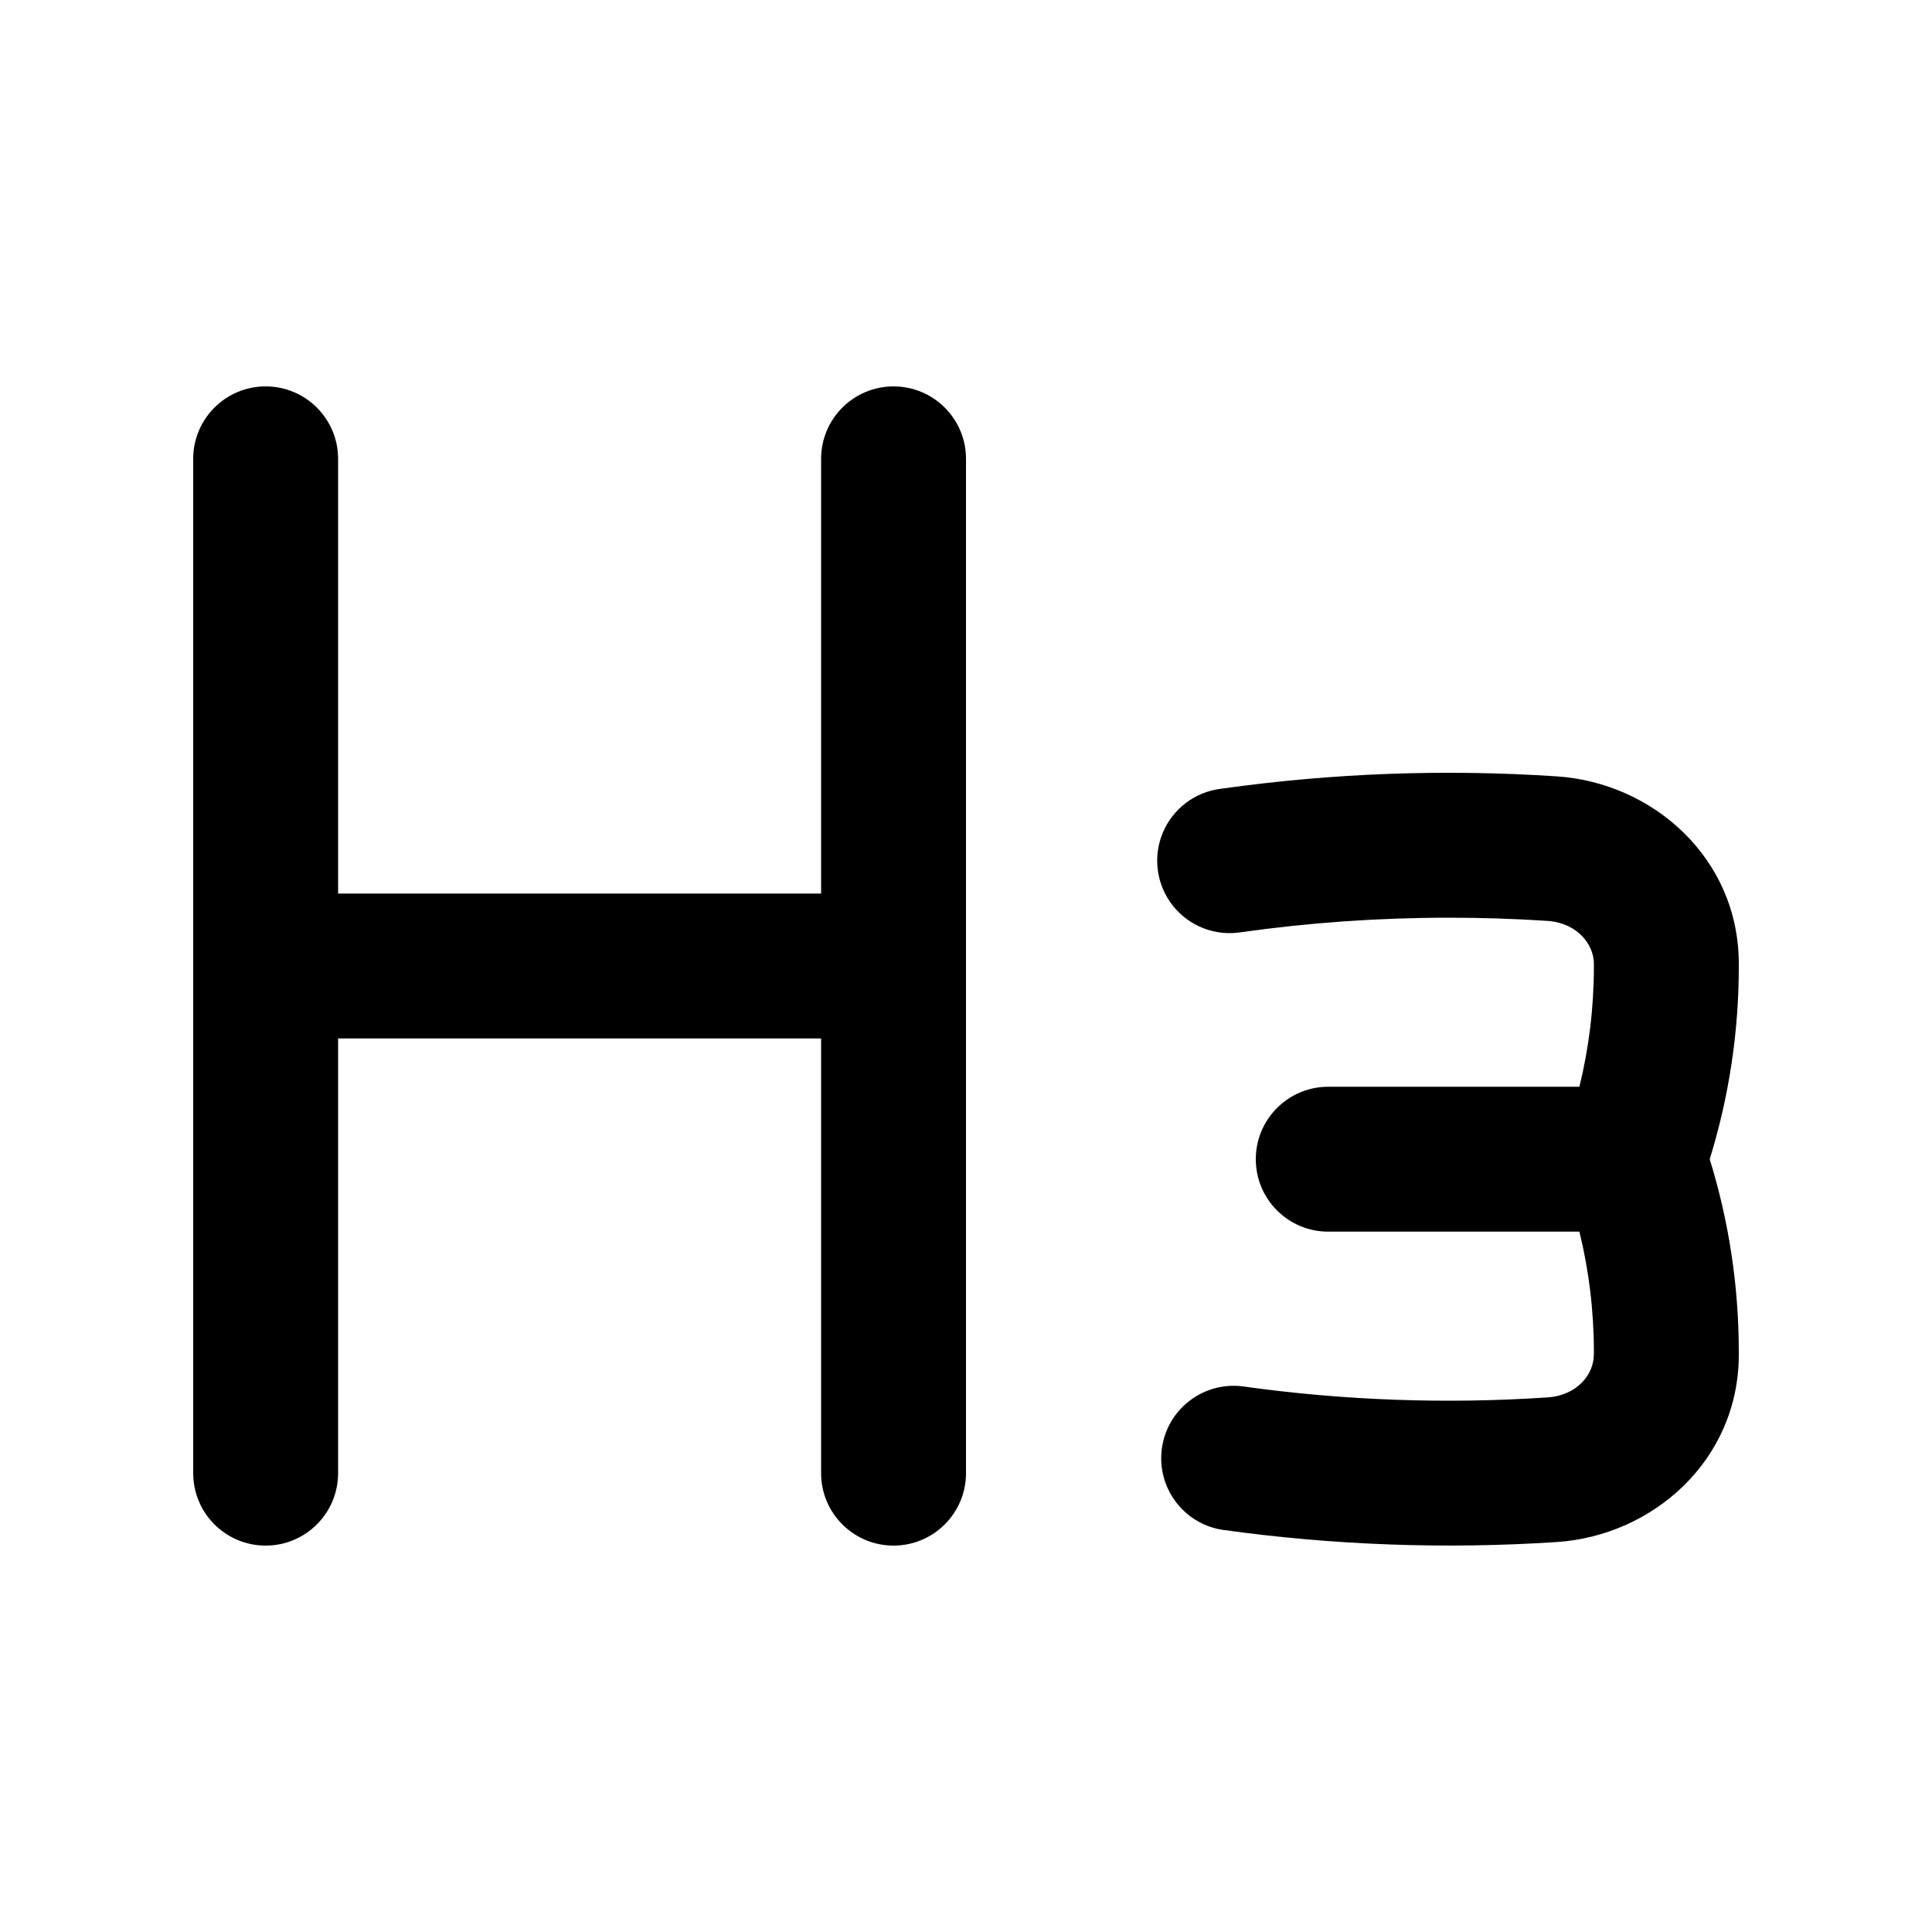
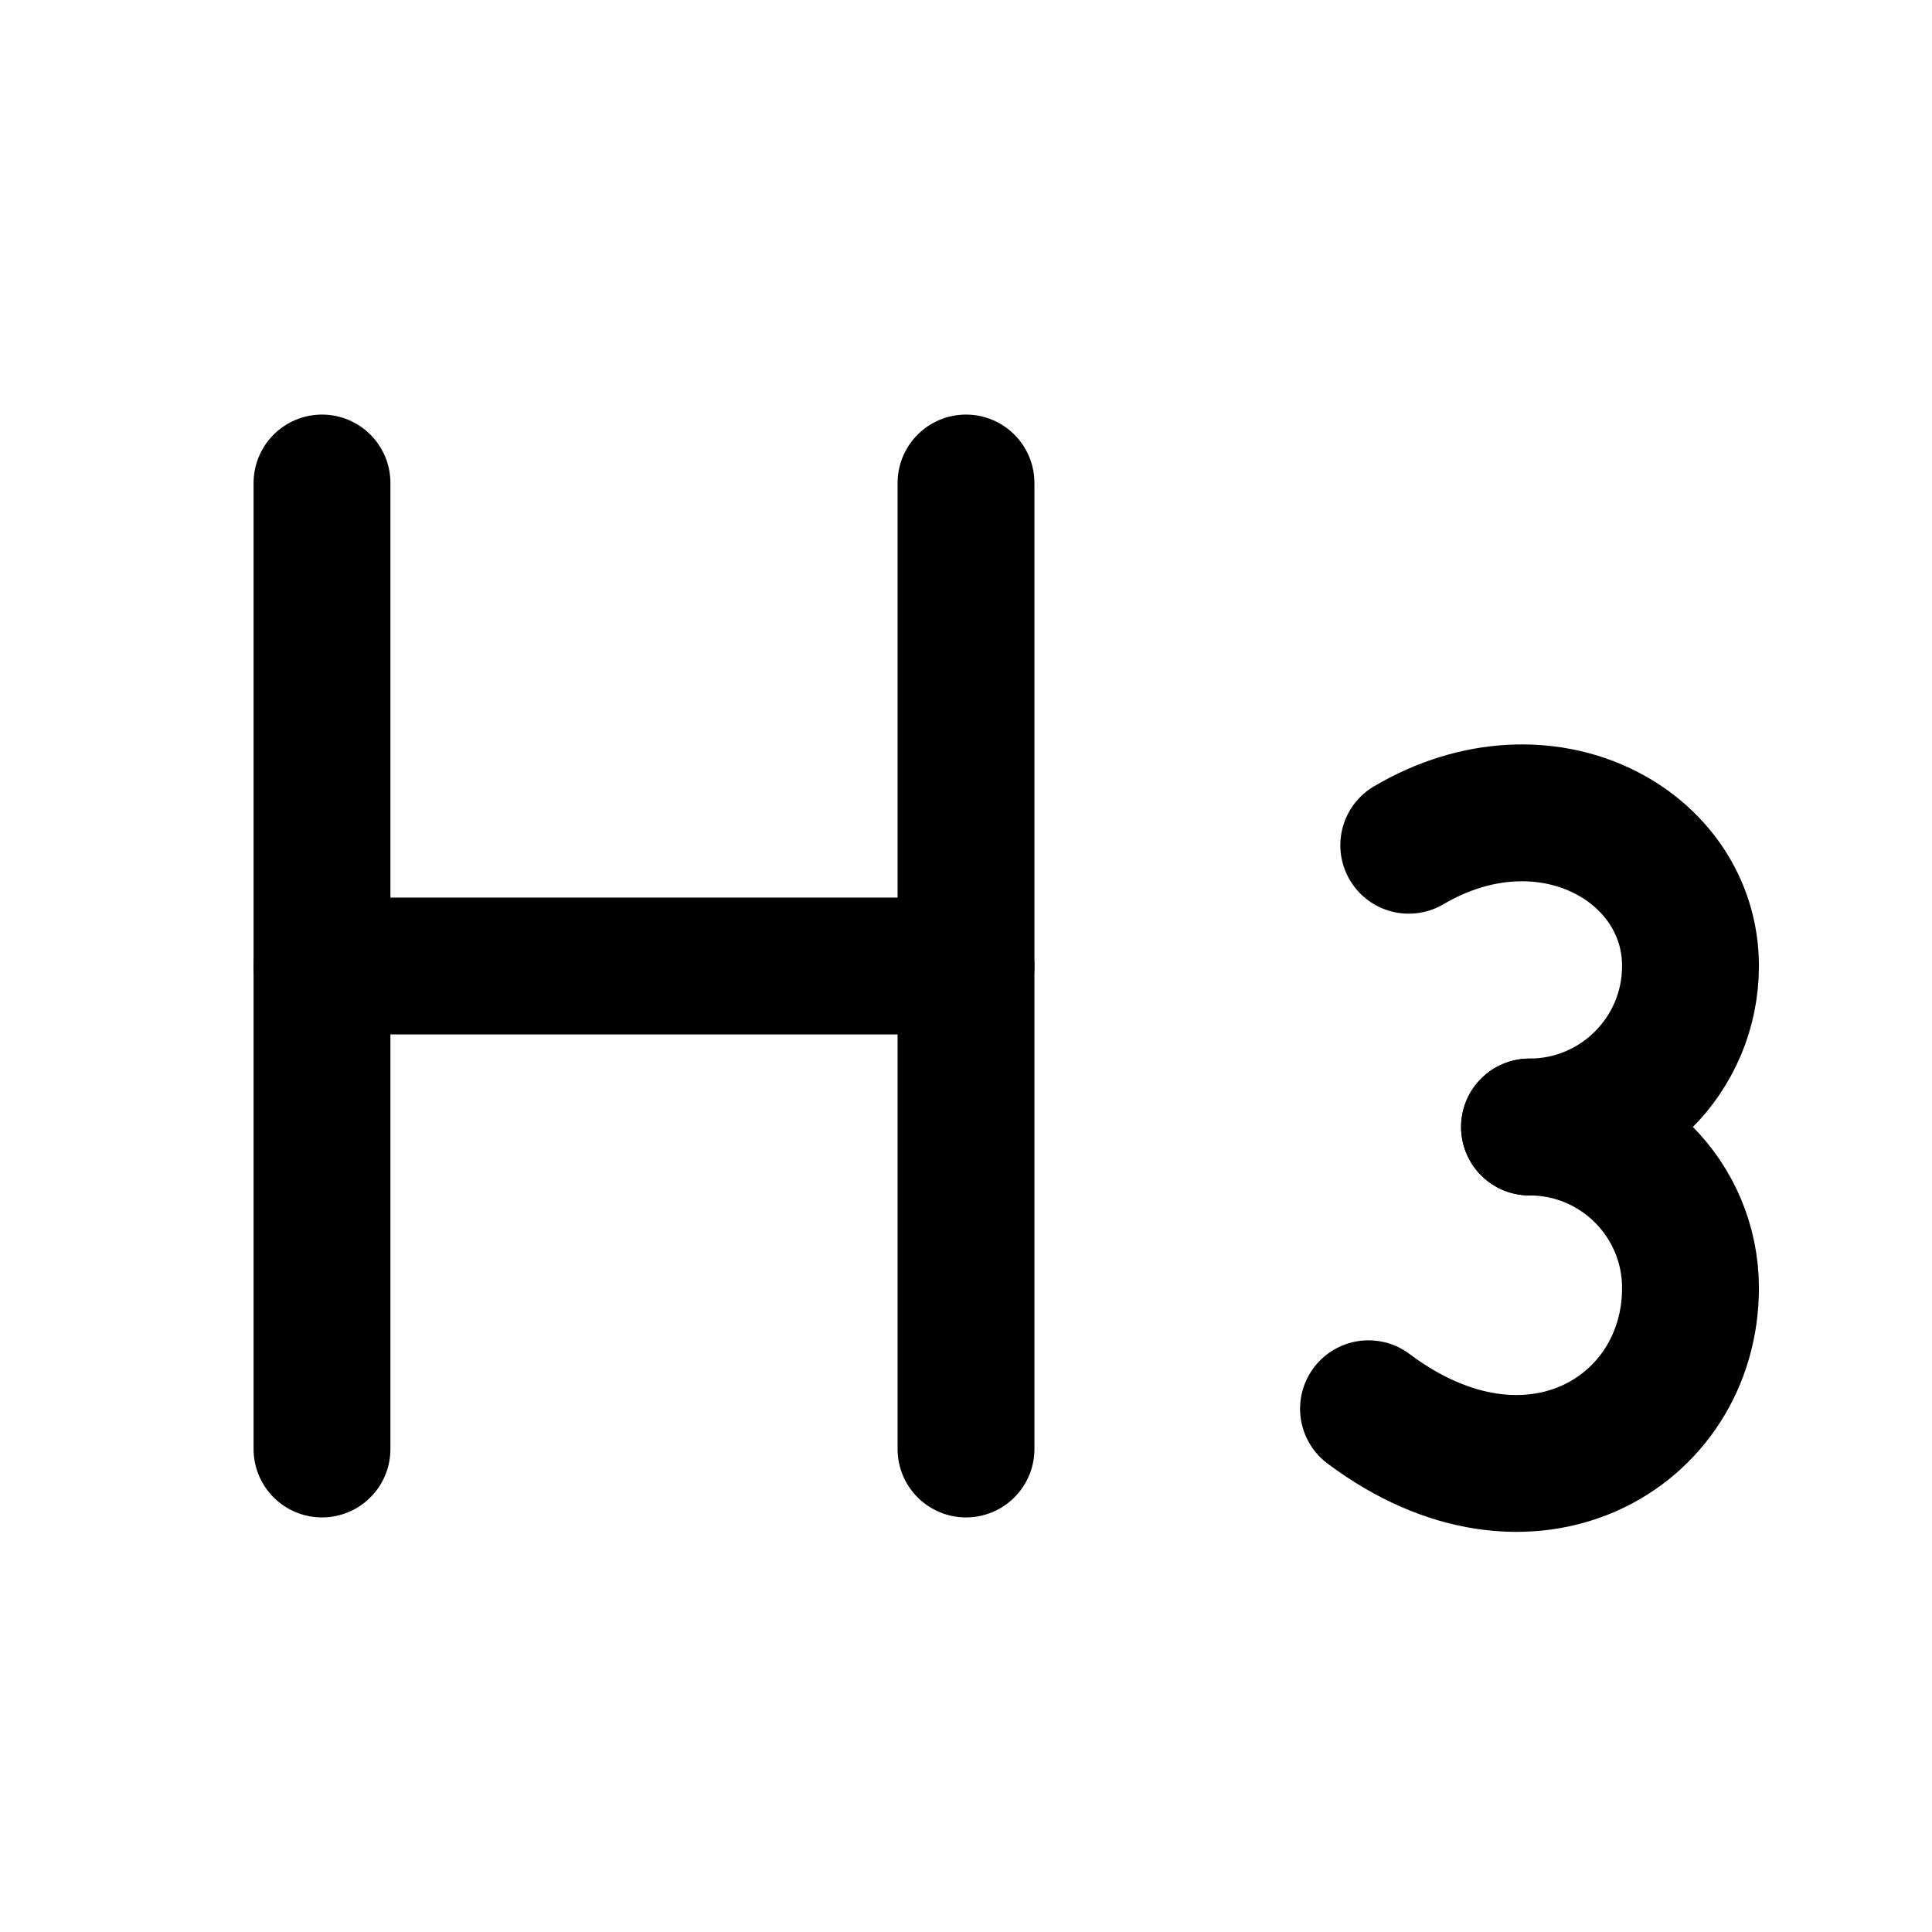
- <svg xmlns="http://www.w3.org/2000/svg" viewBox="0 0 20 20" fill="currentColor" class="size-5">
-   <path fill-rule="evenodd" d="M2.75 4a.75.75 0 0 1 .75.75v4.5h5v-4.5a.75.75 0 0 1 1.5 0v10.5a.75.75 0 0 1-1.5 0v-4.5h-5v4.5a.75.75 0 0 1-1.5 0V4.75A.75.75 0 0 1 2.75 4ZM15 9.5c-.73 0-1.448.051-2.15.15a.75.75 0 1 1-.209-1.485 16.886 16.886 0 0 1 3.476-.128c.985.065 1.878.837 1.883 1.932V10a6.75 6.75 0 0 1-.301 2A6.75 6.75 0 0 1 18 14v.031c-.005 1.095-.898 1.867-1.883 1.932a17.018 17.018 0 0 1-3.467-.127.75.75 0 0 1 .209-1.485 15.377 15.377 0 0 0 3.16.115c.308-.02.48-.24.48-.441L16.5 14c0-.431-.052-.85-.15-1.25h-2.6a.75.75 0 0 1 0-1.5h2.6c.098-.4.15-.818.15-1.25v-.024c-.001-.201-.173-.422-.481-.443A15.485 15.485 0 0 0 15 9.5Z" clip-rule="evenodd" />
+ <svg xmlns="http://www.w3.org/2000/svg" width="24" height="24" viewBox="0 0 24 24" fill="none" stroke="currentColor" stroke-width="1.7" stroke-linecap="round" stroke-linejoin="round" aria-hidden="true">
+   <path d="M4 12h8" />
+   <path d="M4 18V6" />
+   <path d="M12 18V6" />
+   <path d="M17.5 10.5c1.7-1 3.5 0 3.5 1.5a2 2 0 0 1-2 2" />
+   <path d="M17 17.5c2 1.5 4 .3 4-1.5a2 2 0 0 0-2-2" />
</svg>
